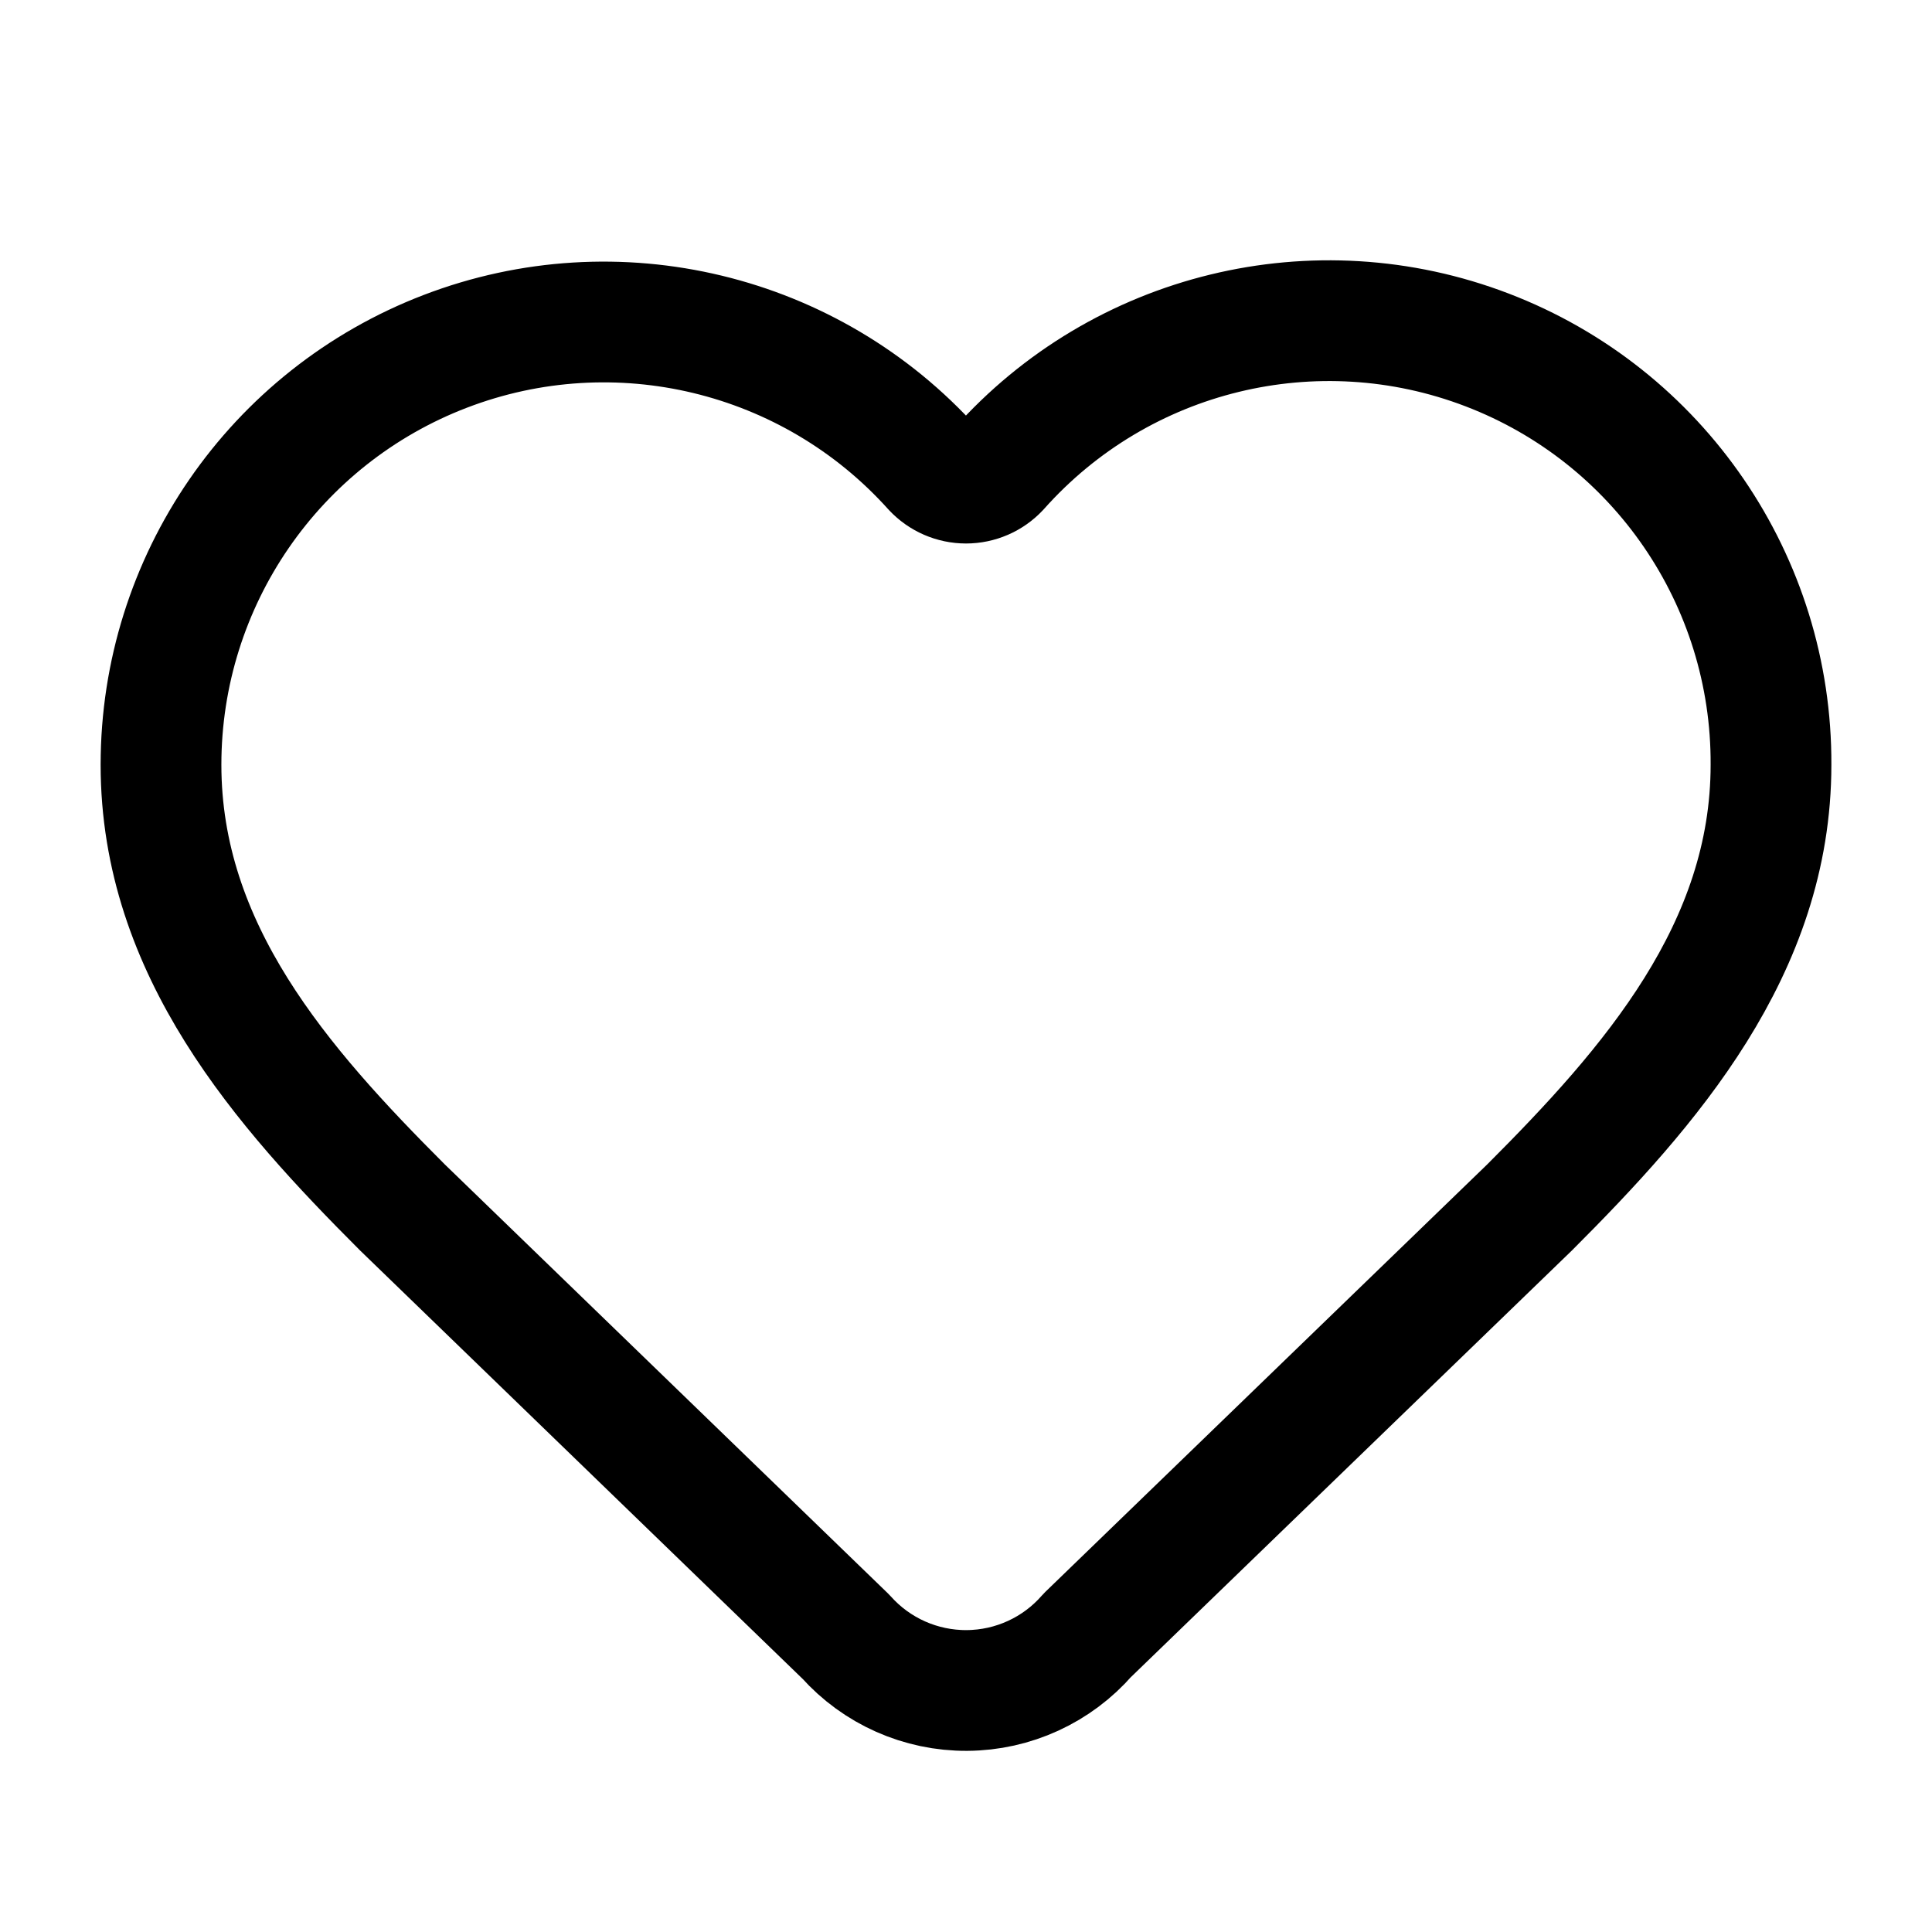
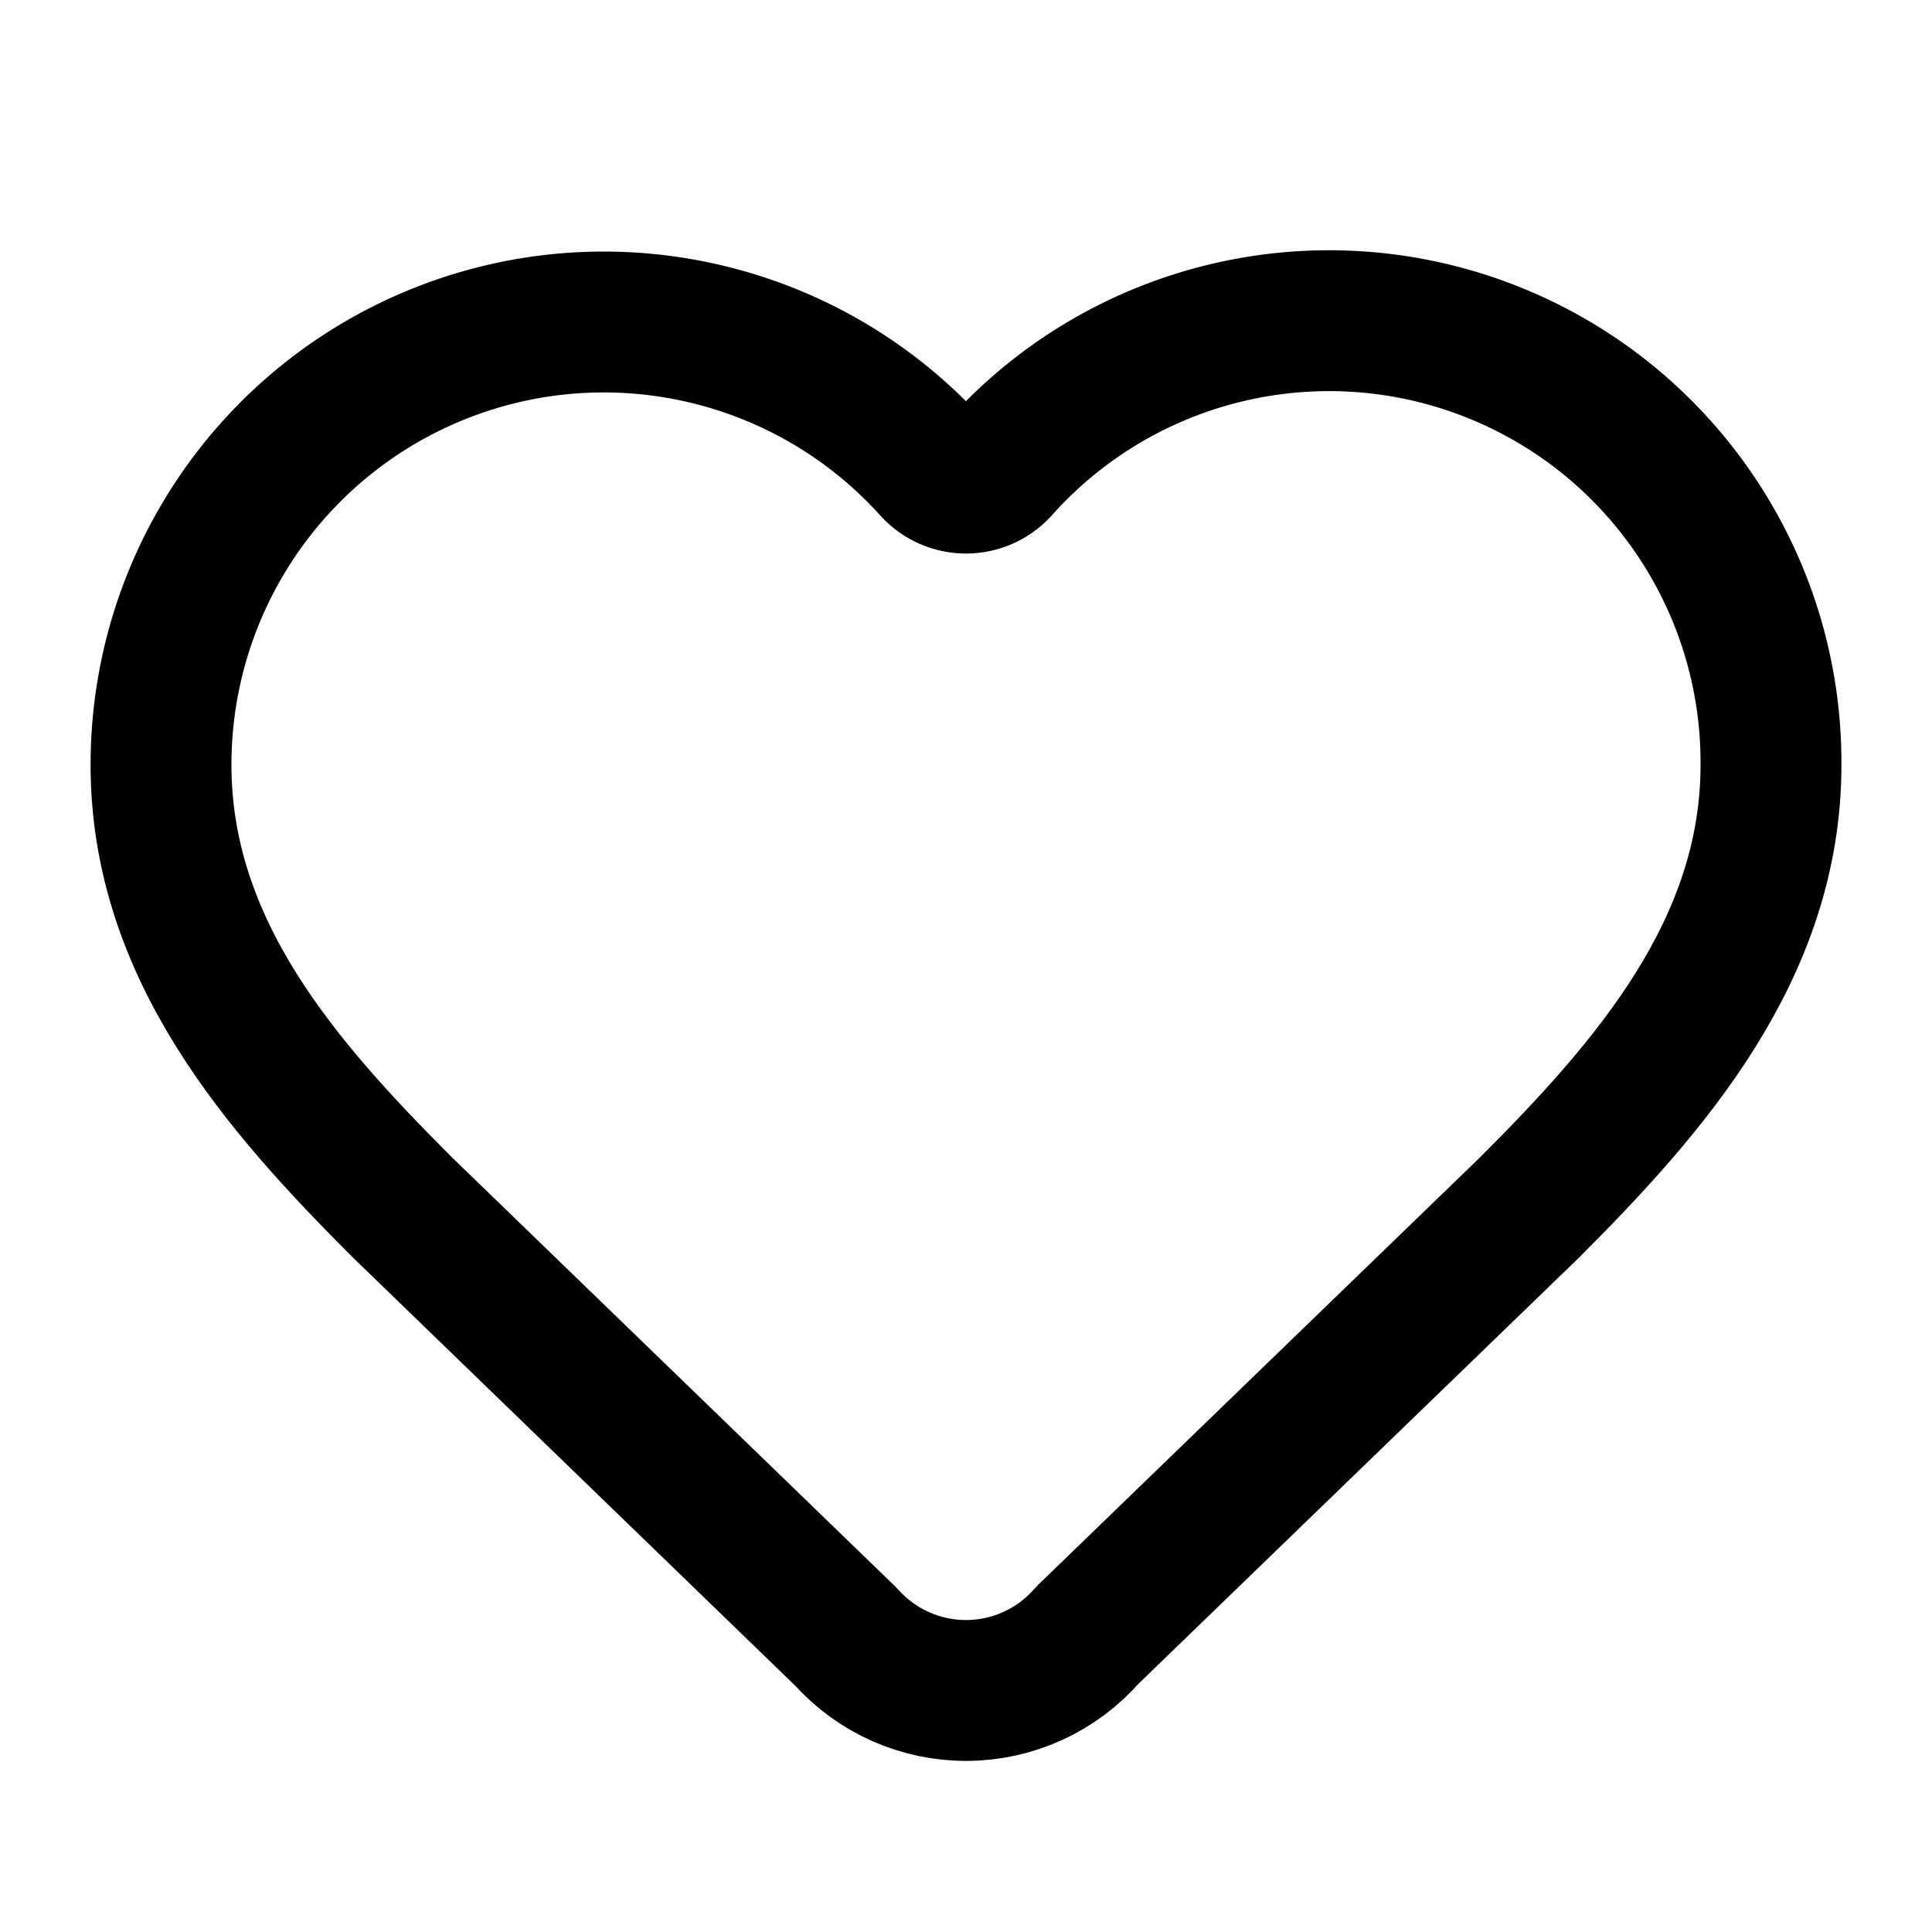
- <svg xmlns="http://www.w3.org/2000/svg" viewBox="0 0 24 24" fill="none" stroke="currentColor" stroke-width="1.5" stroke-linecap="round" stroke-linejoin="round">
+ <svg xmlns="http://www.w3.org/2000/svg" viewBox="0 0 24 24" fill="none" stroke="currentColor" stroke-width="1.75" stroke-linecap="round" stroke-linejoin="round">
  <path d="M2 9.5a5.5 5.5 0 0 1 9.591-3.676.56.56 0 0 0 .818 0A5.49 5.49 0 0 1 22 9.5c0 2.29-1.5 4-3 5.5l-5.492 5.313a2 2 0 0 1-3 .019L5 15c-1.5-1.5-3-3.2-3-5.5" />
</svg>
